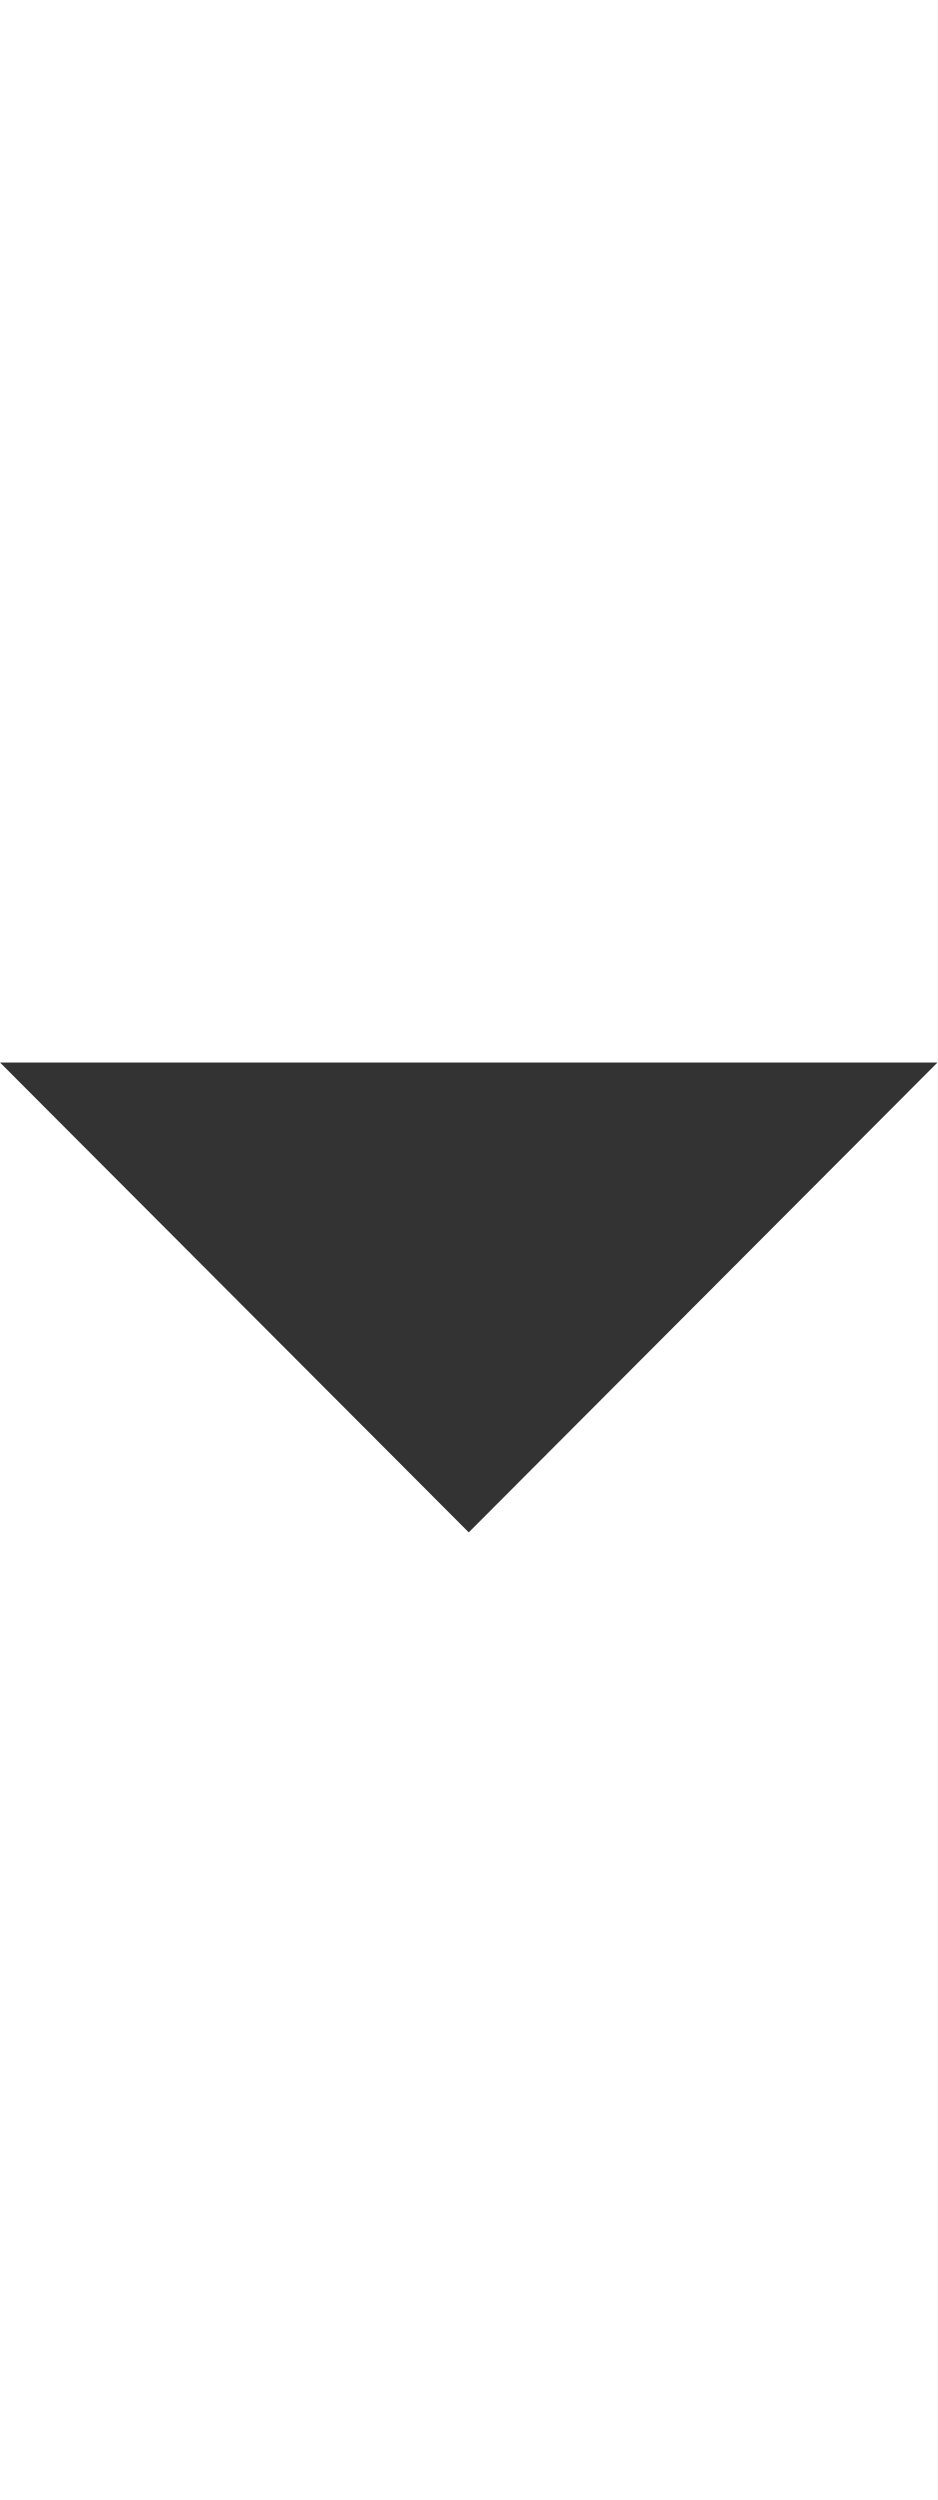
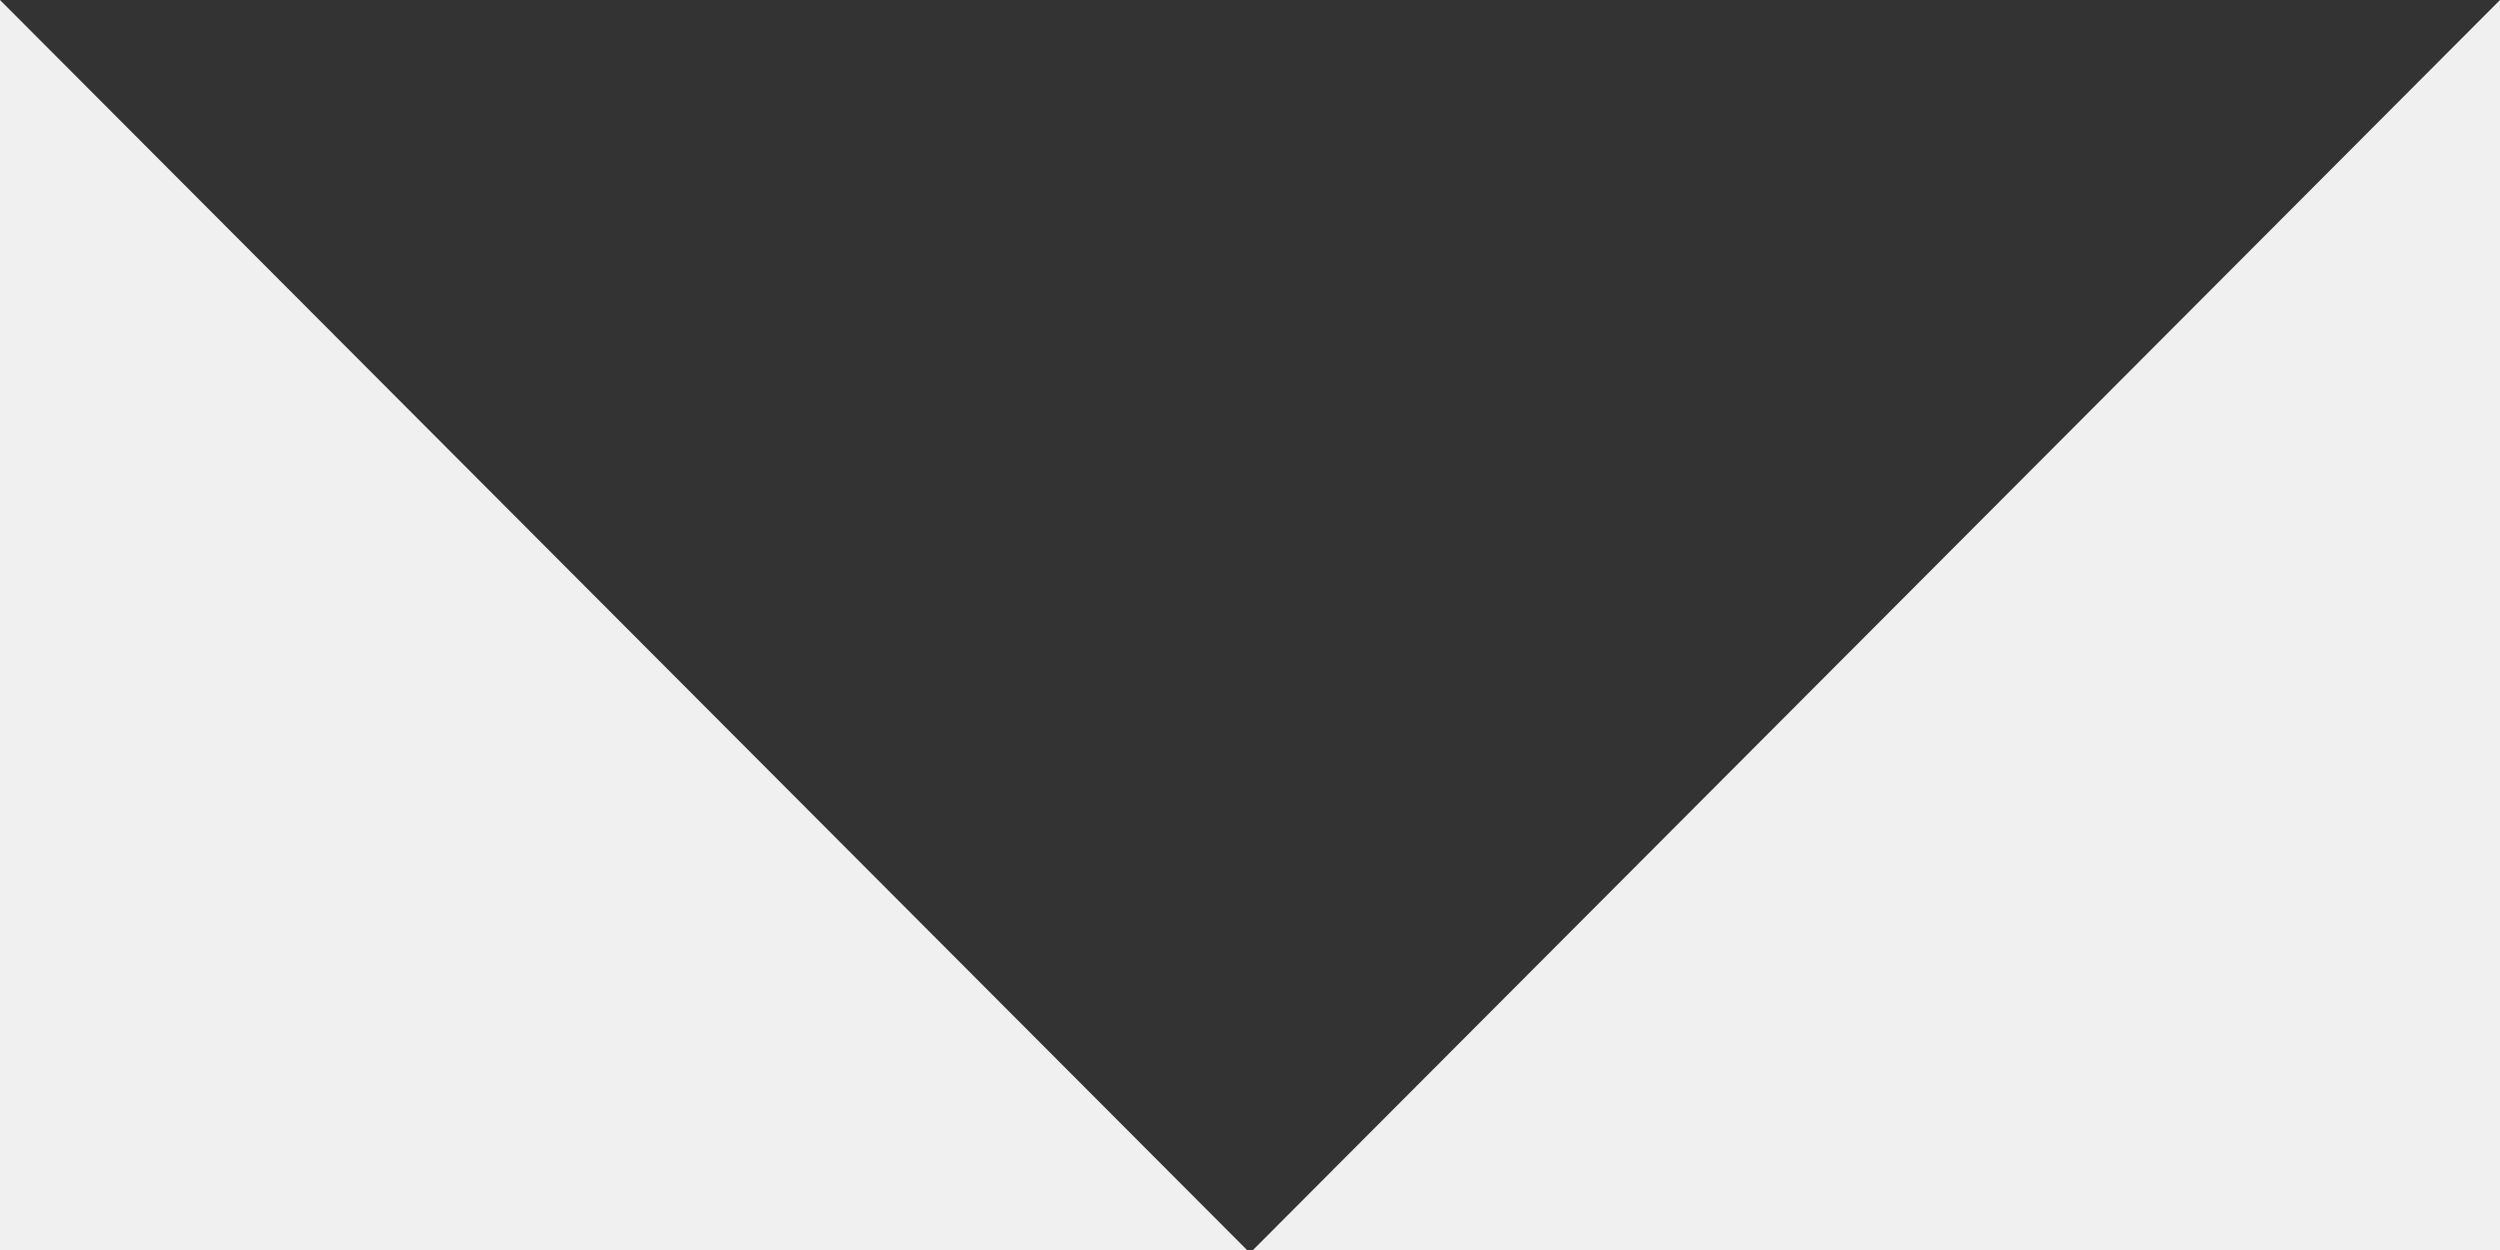
- <svg xmlns="http://www.w3.org/2000/svg" width="30px" height="80px" viewBox="0 0 30 80" version="1.1">
+ <svg xmlns="http://www.w3.org/2000/svg" width="30px" height="15px" viewBox="0 0 30 15" version="1.1">
  <defs />
  <g id="t7-dropdown__trigger" stroke="none" stroke-width="1" fill="none" fill-rule="evenodd">
-     <g>
-       <rect id="background" fill="#FFFFFF" x="0" y="0" width="30" height="80" />
-       <path d="M0,34 L30,34 L15,49.036 L0,34 Z" id="arrow" fill="#333333" />
-     </g>
+     <path d="M0,0 L30,0 L15,15.036 L0,0 Z" fill="#333333" />
  </g>
</svg>
